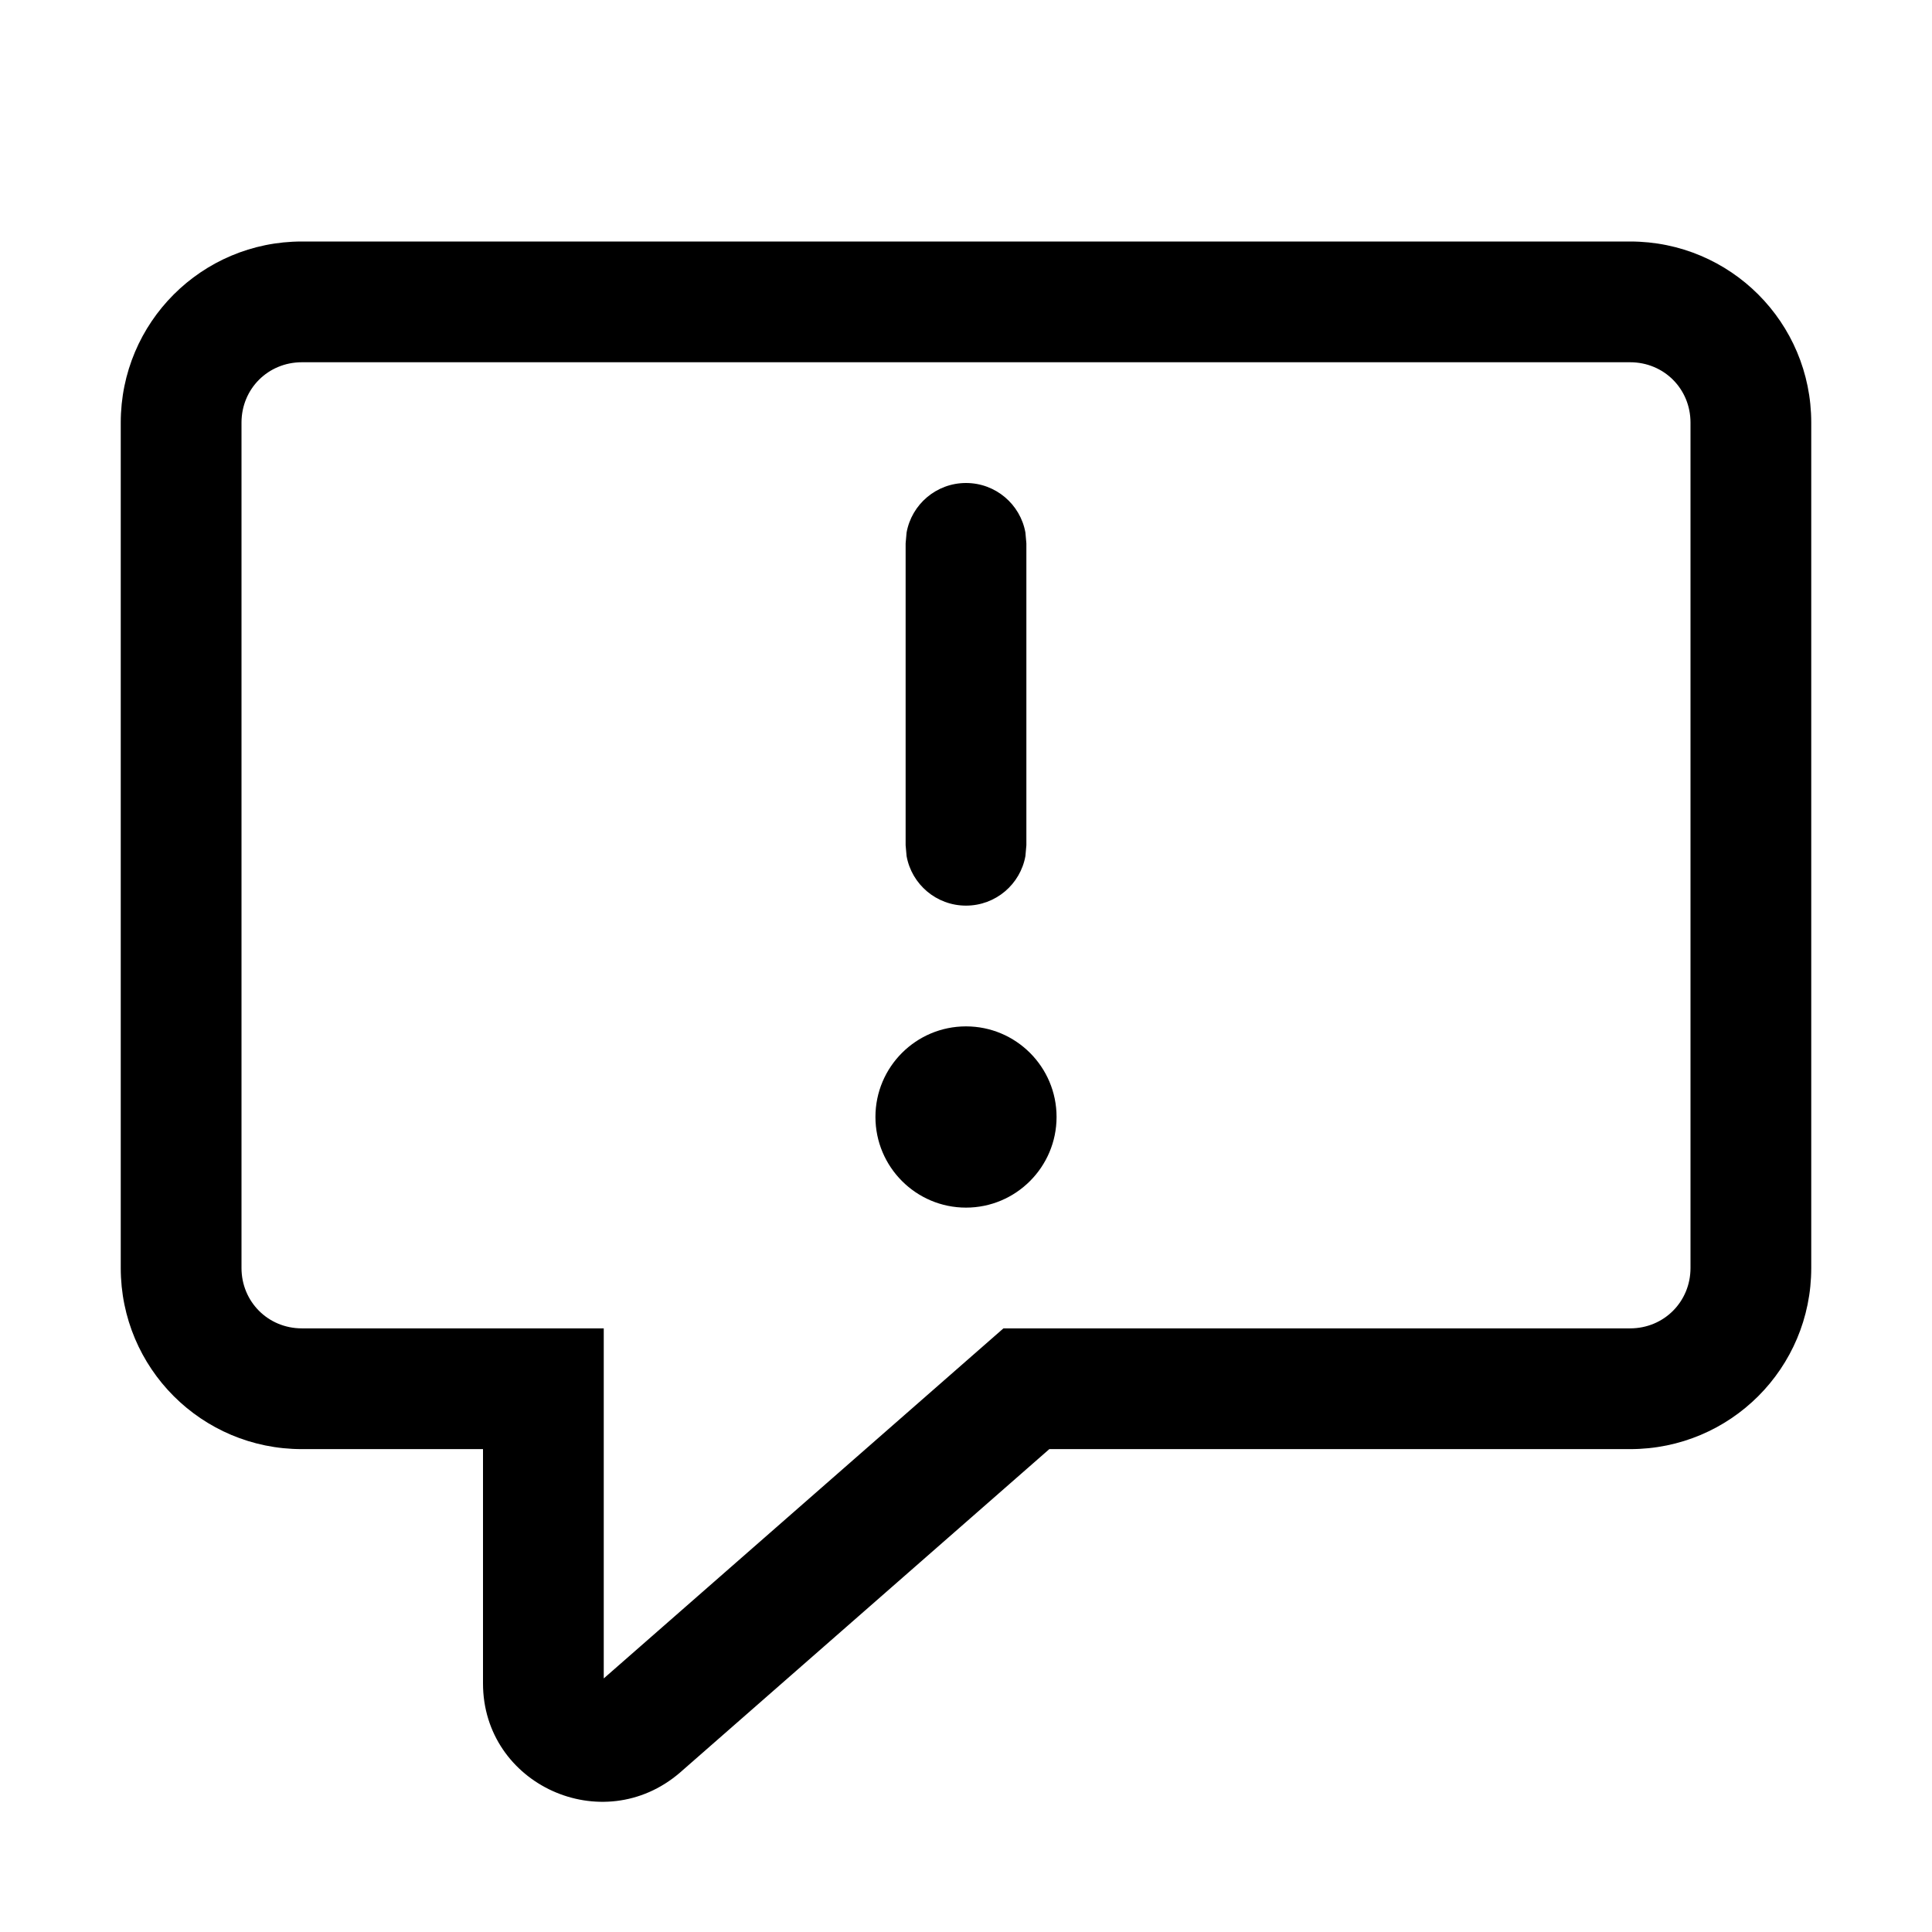
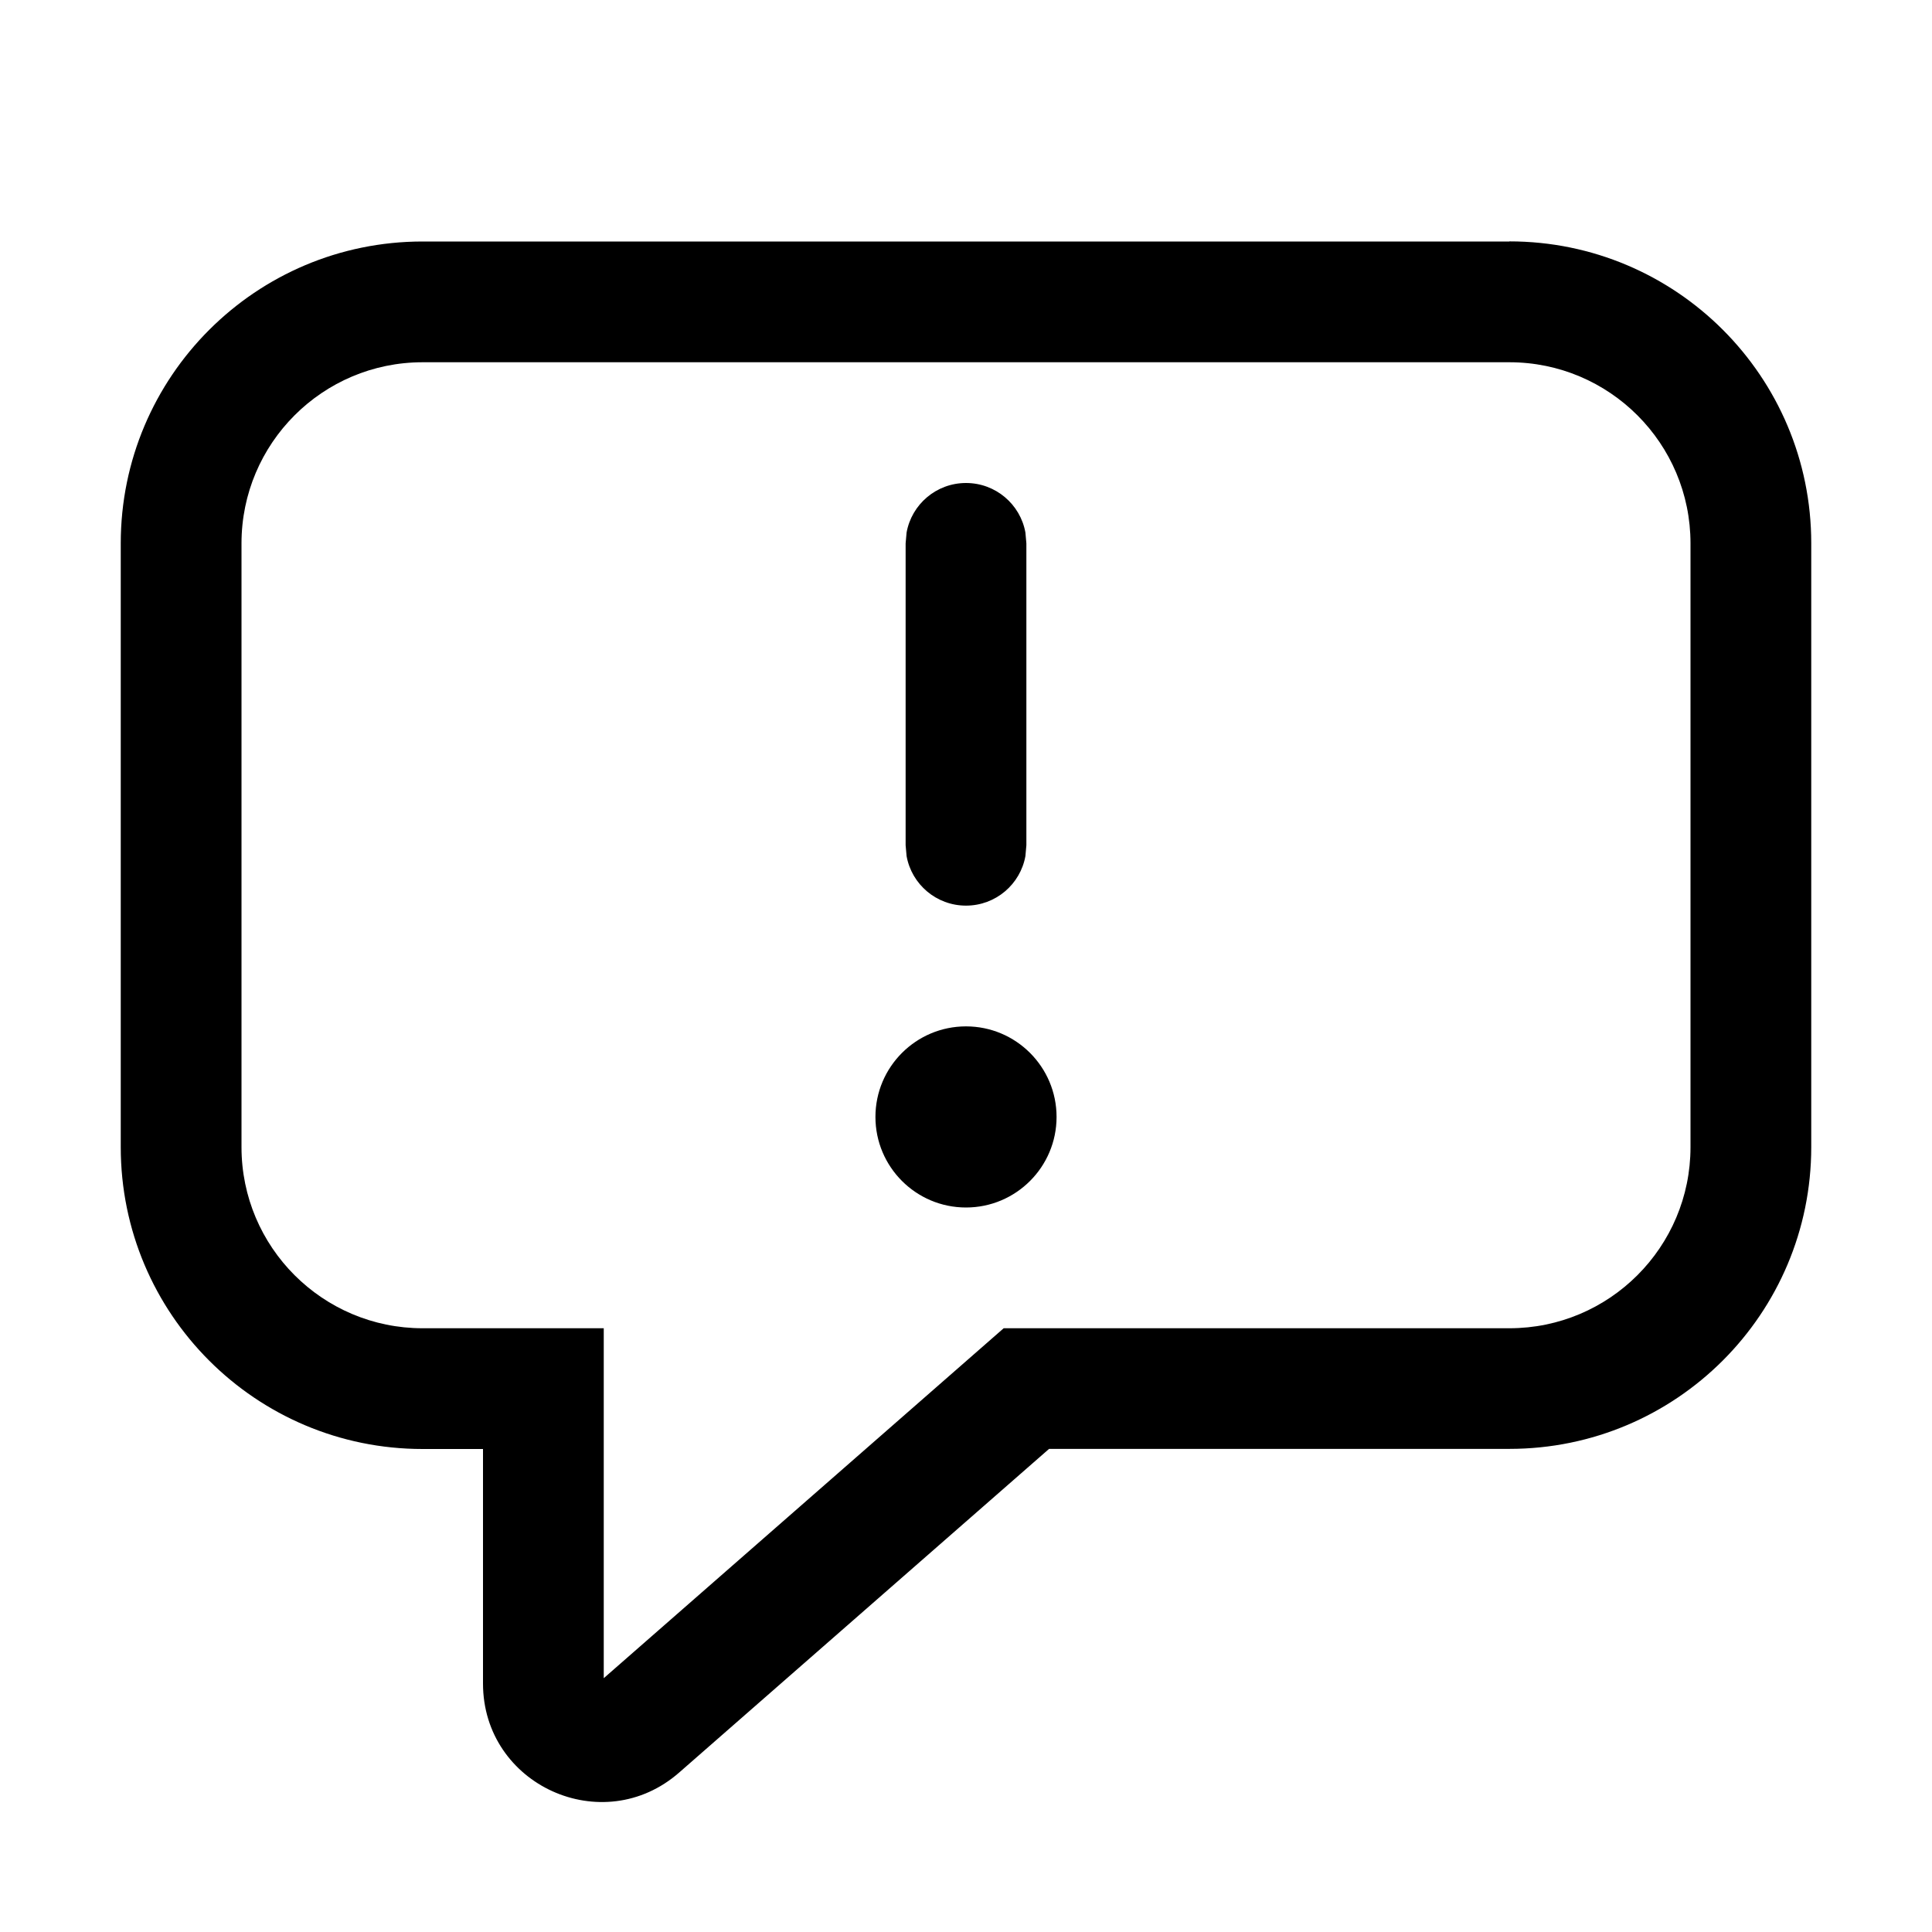
<svg xmlns="http://www.w3.org/2000/svg" width="16" height="16" viewBox="0 0 16 16" fill="currentColor">
-   <path d="M7.508 4.41L7.5 4.5V7L7.508 7.09C7.55 7.323 7.754 7.5 8 7.5C8.246 7.5 8.45 7.323 8.492 7.09L8.5 7V4.5L8.492 4.41C8.45 4.177 8.246 4 8 4C7.754 4 7.55 4.177 7.508 4.41Z" />
-   <path d="M7.25 9.25C7.25 9.664 7.586 10.001 8 10.001C8.414 10.001 8.75 9.664 8.75 9.25C8.75 8.836 8.414 8.5 8 8.5C7.586 8.5 7.25 8.836 7.25 9.25Z" />
-   <path fill-rule="evenodd" clip-rule="evenodd" d="M2.5 2H13.5C14.33 2 15 2.67 15 3.5V10.501C15 11.331 14.33 12.001 13.5 12.001H8.69L5.63 14.681C4.99 15.23 4 14.78 4 13.941V12.001H2.5C1.67 12.001 1 11.331 1 10.501V3.5C1 2.67 1.67 2 2.5 2ZM13.5 11.001C13.78 11.001 14 10.78 14 10.501V3.5C14 3.22 13.78 3 13.5 3H2.5C2.22 3 2 3.22 2 3.5V10.501C2 10.78 2.22 11.001 2.5 11.001H5V13.9L8.31 11.001H13.5Z" />
+   <path d="M12.5 2H3.5C2.119 2 1 3.119 1 4.5V9.5C1 10.881 2.119 12 3.5 12H4V13.942C4 14.784 4.992 15.234 5.625 14.679L8.688 11.999H12.5C13.881 11.999 15 10.88 15 9.499V4.499C15 3.118 13.881 1.999 12.5 1.999V2ZM14 9.5C14 10.328 13.328 11 12.5 11H8.312L5 13.898V11H3.5C2.672 11 2 10.328 2 9.5V4.5C2 3.672 2.672 3 3.5 3H12.5C13.328 3 14 3.672 14 4.5V9.5ZM7.508 7.09L7.5 7V4.5L7.508 4.41C7.55 4.177 7.754 4 8 4C8.246 4 8.45 4.177 8.492 4.41L8.5 4.5V7L8.492 7.09C8.45 7.323 8.246 7.5 8 7.5C7.754 7.5 7.55 7.323 7.508 7.09ZM8.75 9.25C8.75 9.664 8.414 10 8 10C7.586 10 7.25 9.664 7.25 9.25C7.25 8.836 7.586 8.5 8 8.5C8.414 8.5 8.75 8.836 8.75 9.25Z" />
</svg>
